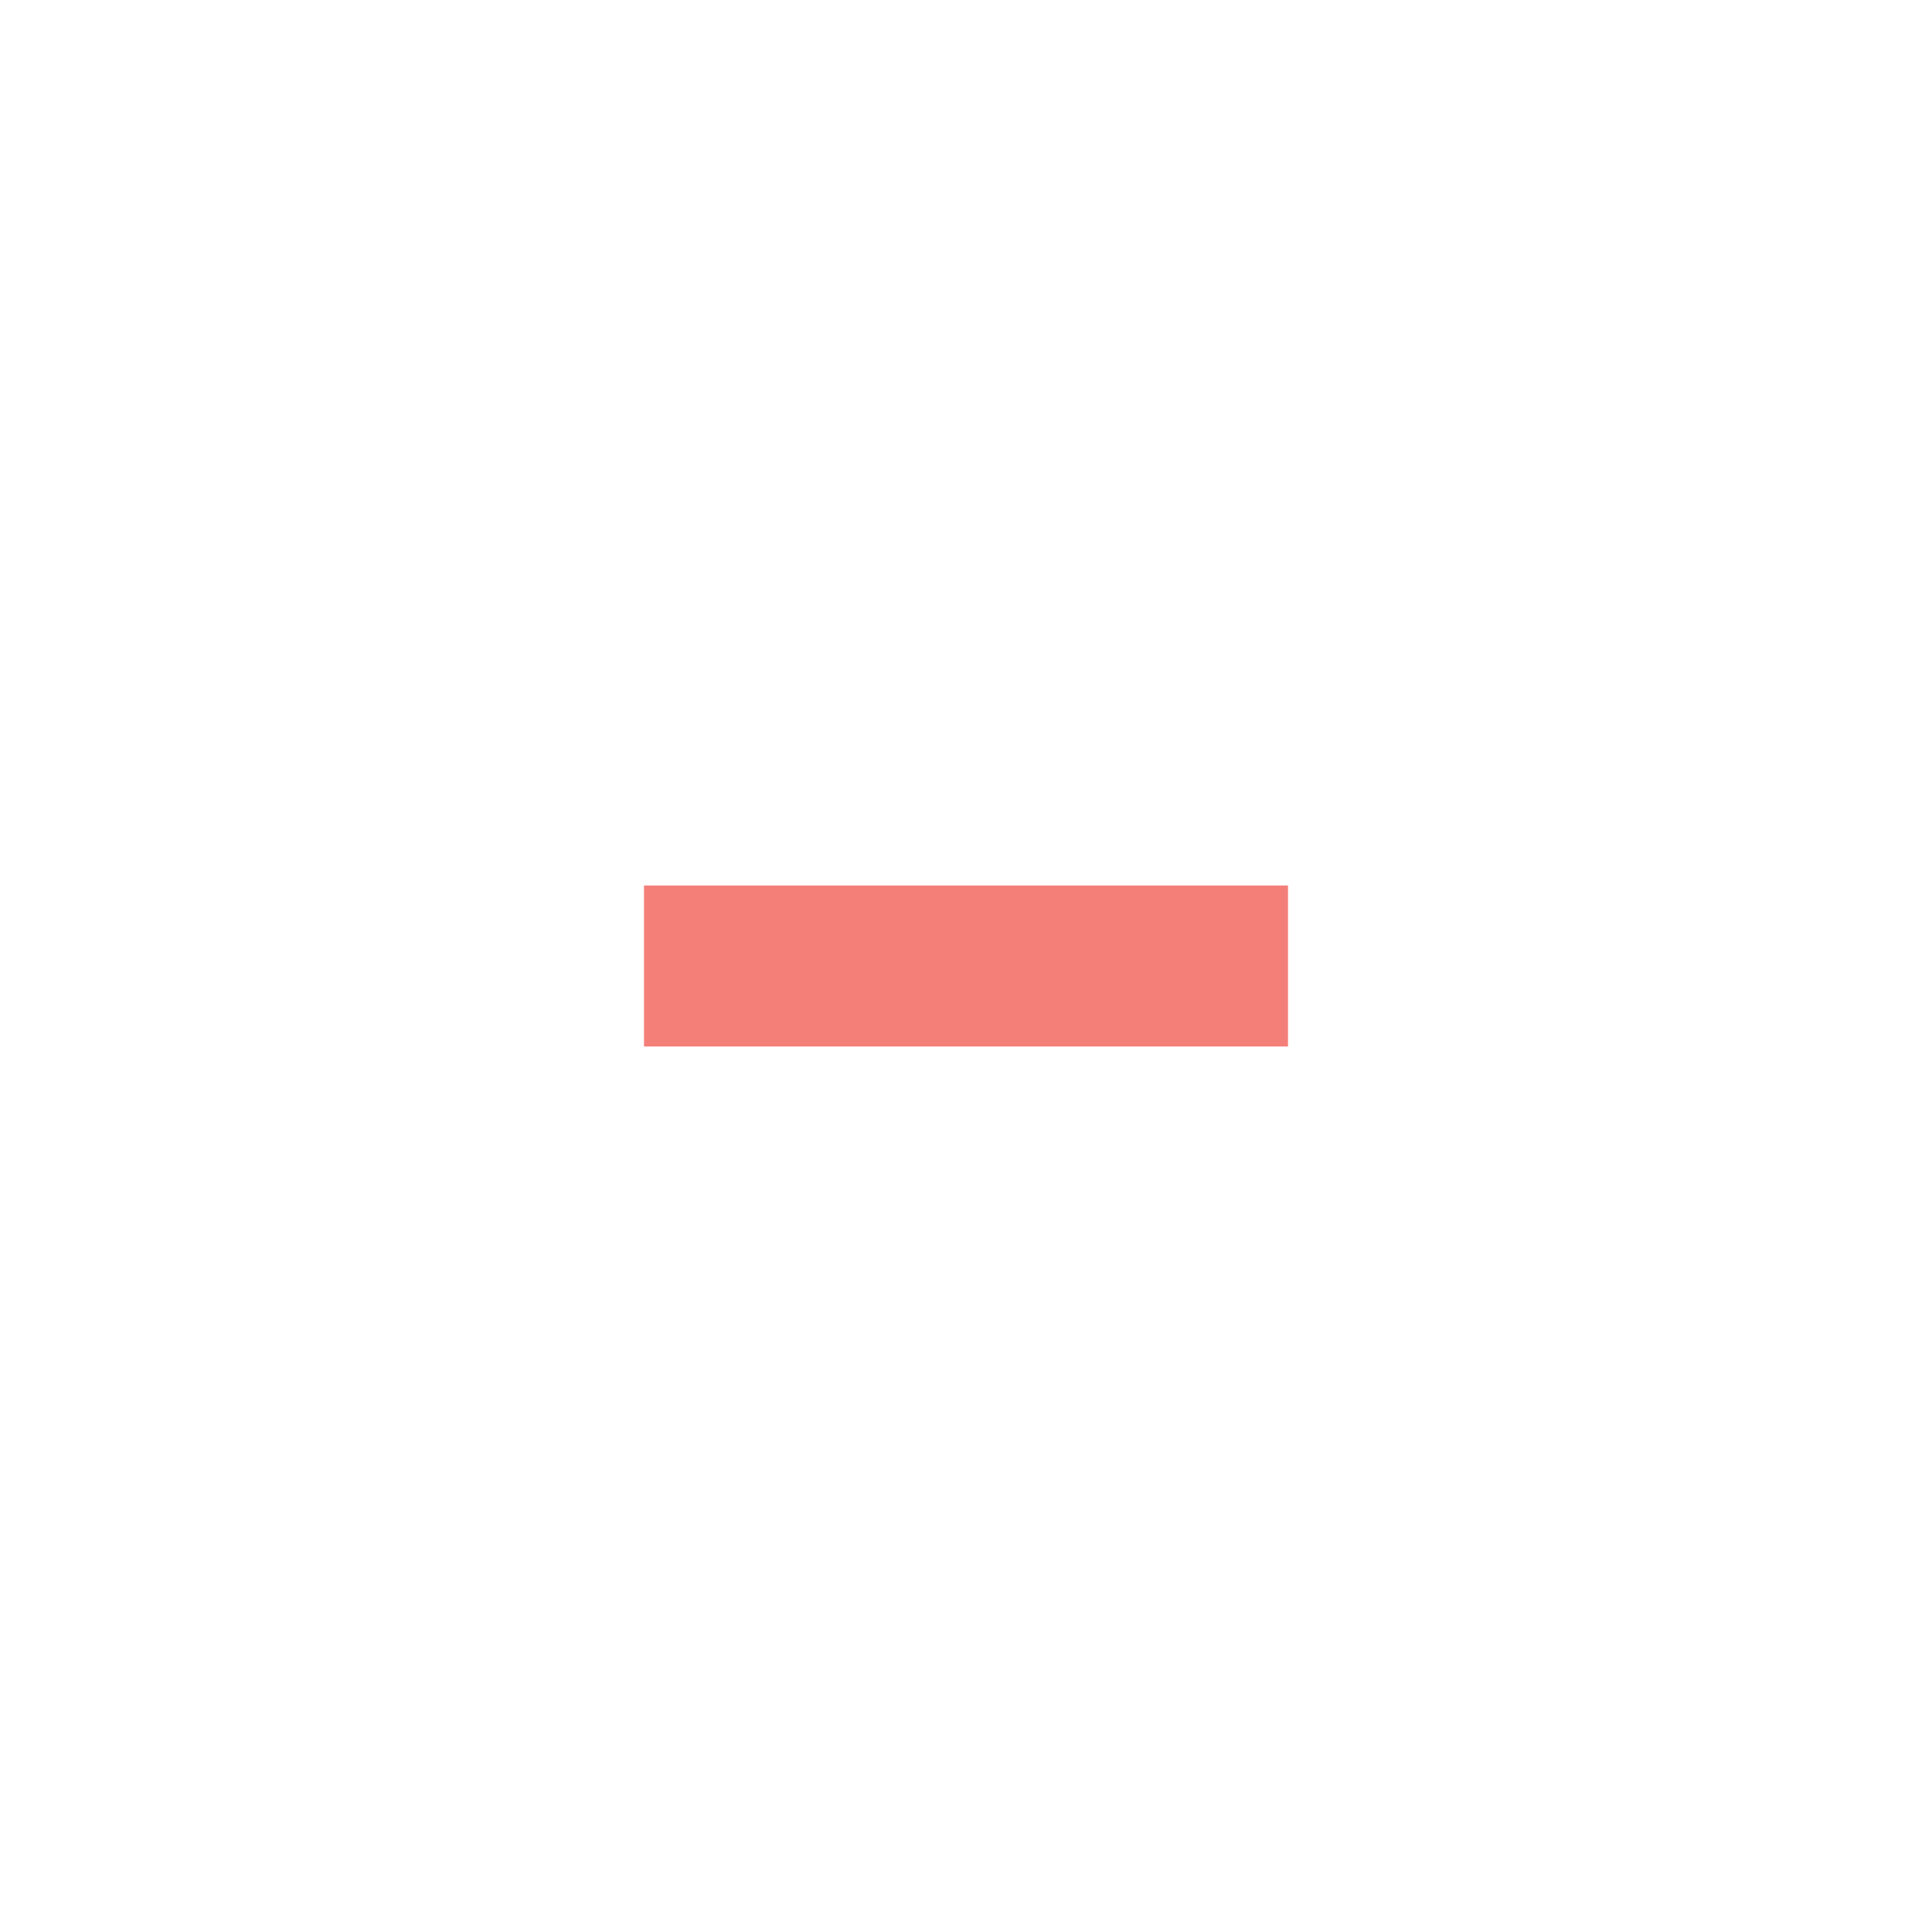
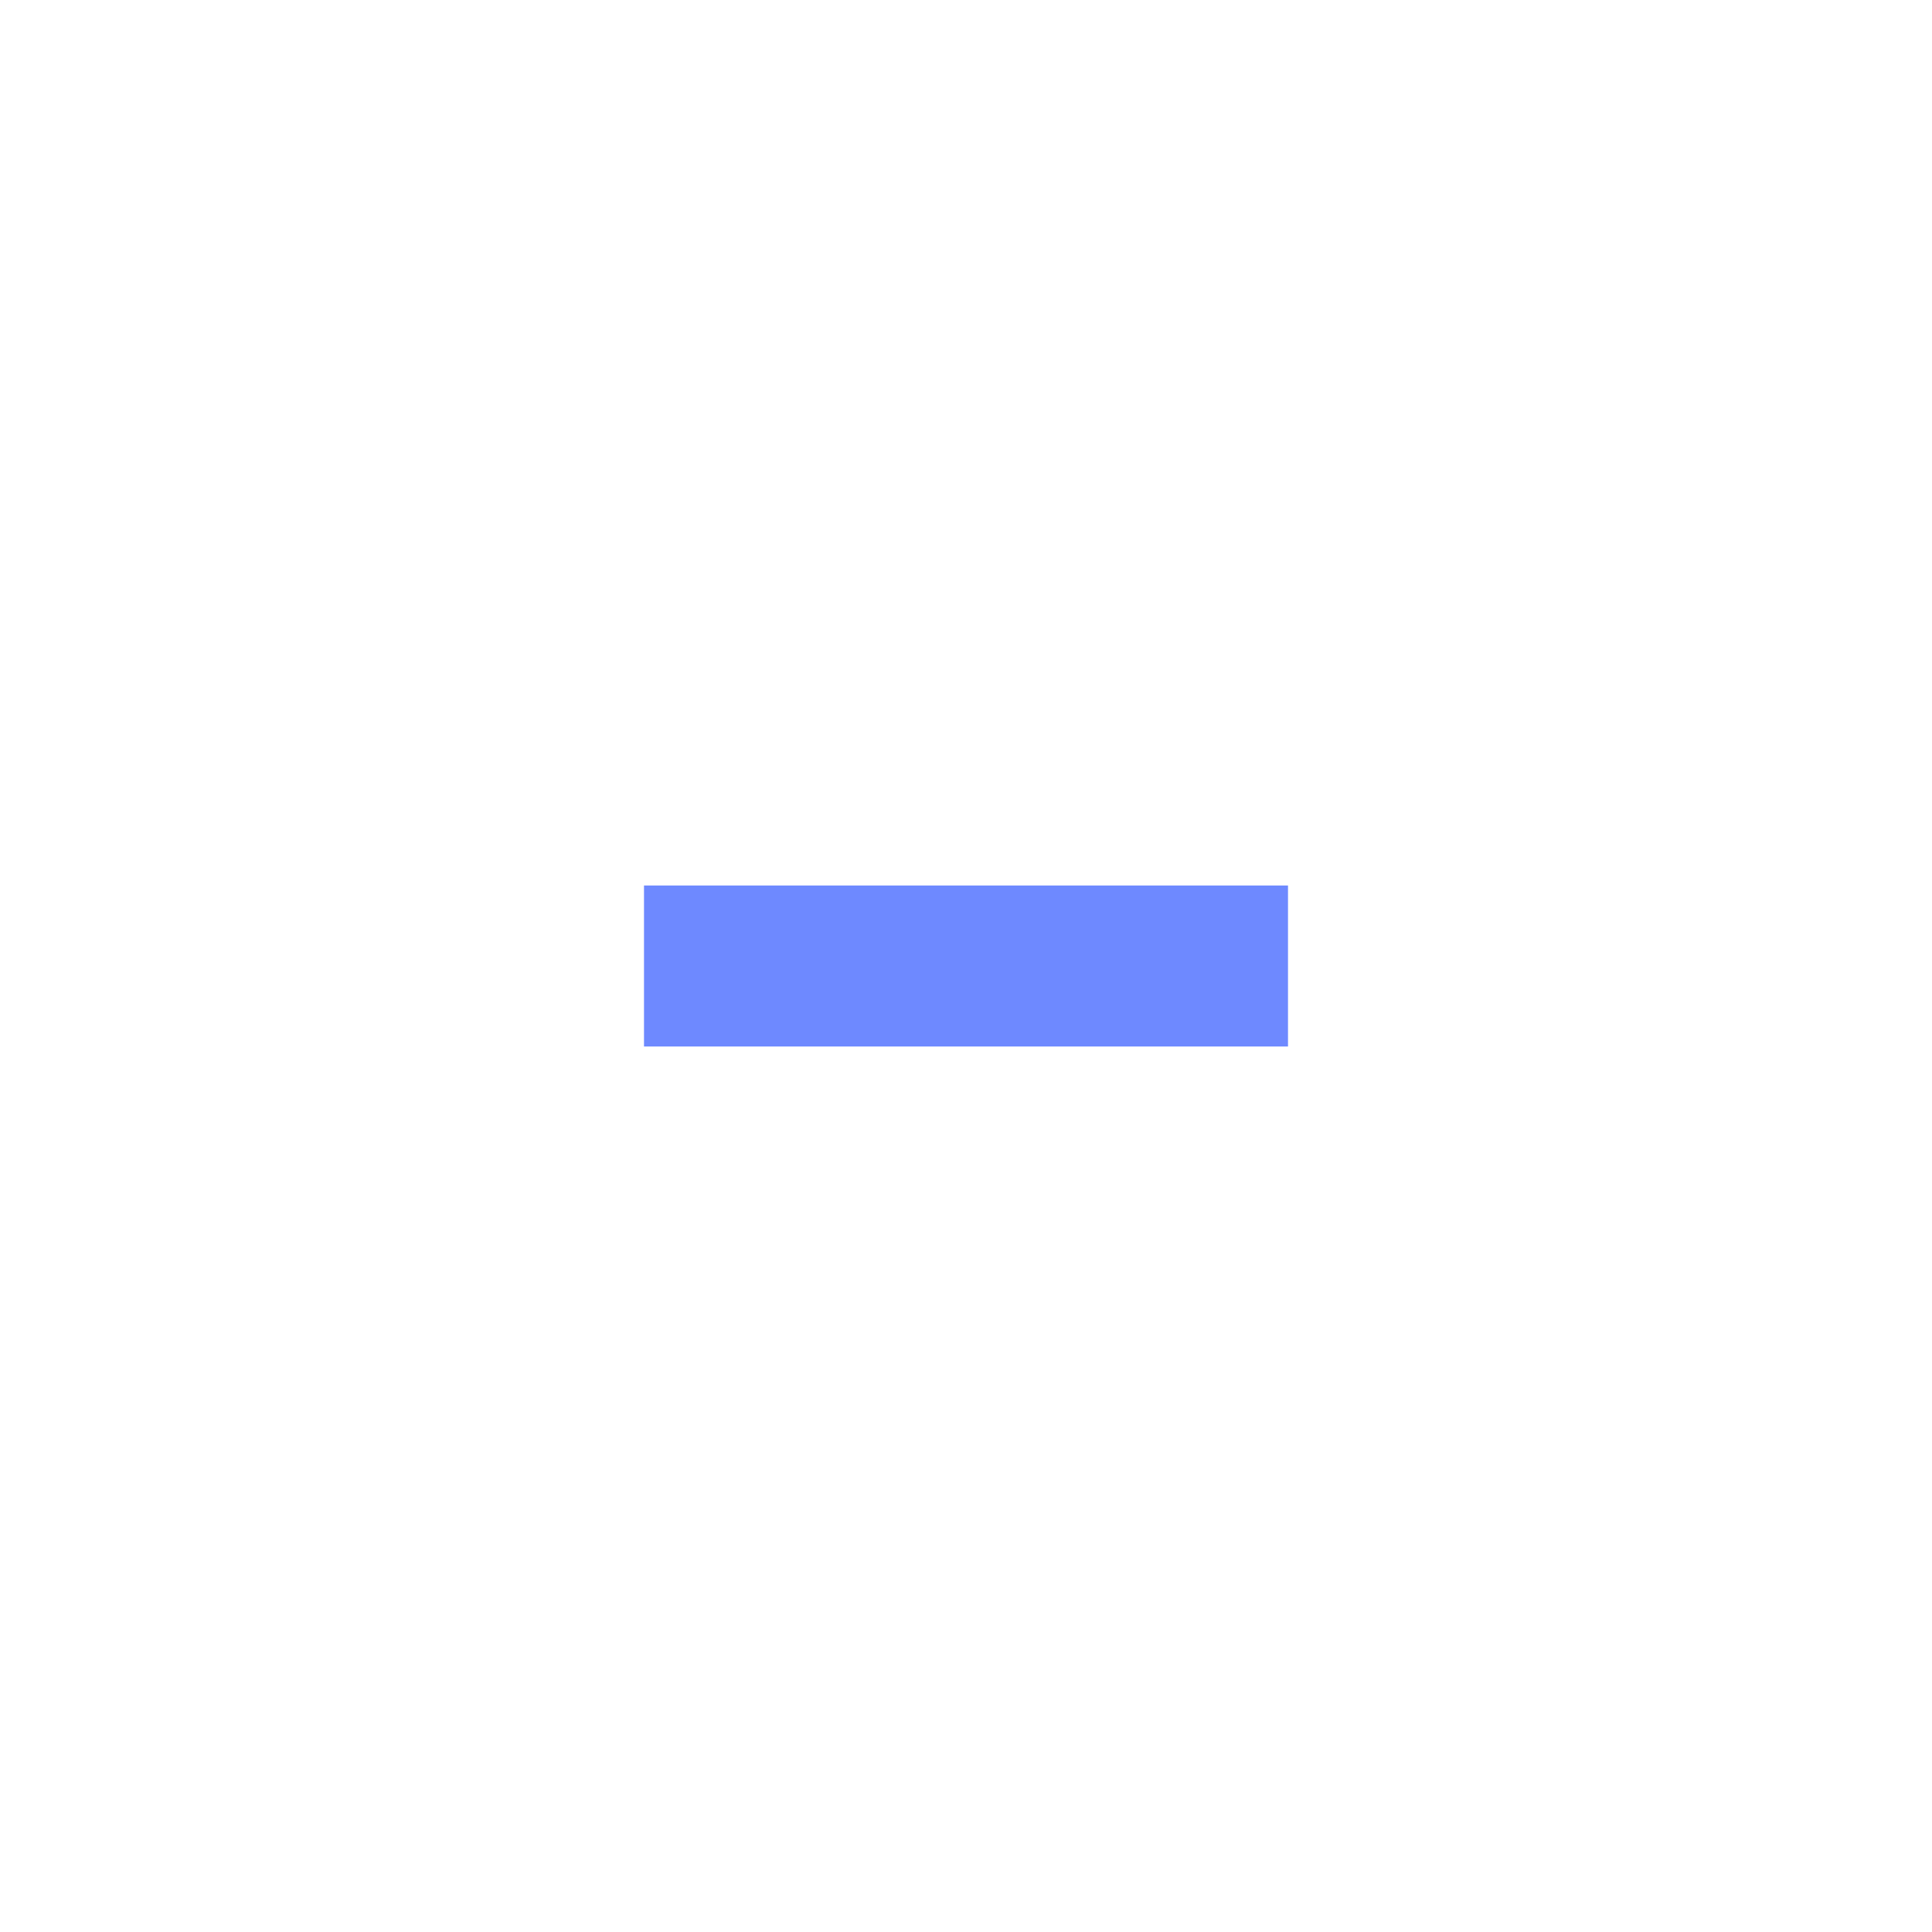
- <svg xmlns="http://www.w3.org/2000/svg" version="1.1" x="0px" y="0px" width="24px" height="24px" viewBox="0 0 24 24" xml:space="preserve">
-   <rect x="8" y="11" fill="#f0544c" opacity="0.75" width="8" height="2" />
+ <svg xmlns="http://www.w3.org/2000/svg" version="1.1" x="0px" y="0px" width="24px" height="24px" viewBox="0 0 24 24" xml:space="preserve" id="svg2">
+   <defs id="defs8" />
+   <rect x="8" y="11" fill="#3d61ff" opacity="0.75" width="8" height="2" id="rect4" />
</svg>
